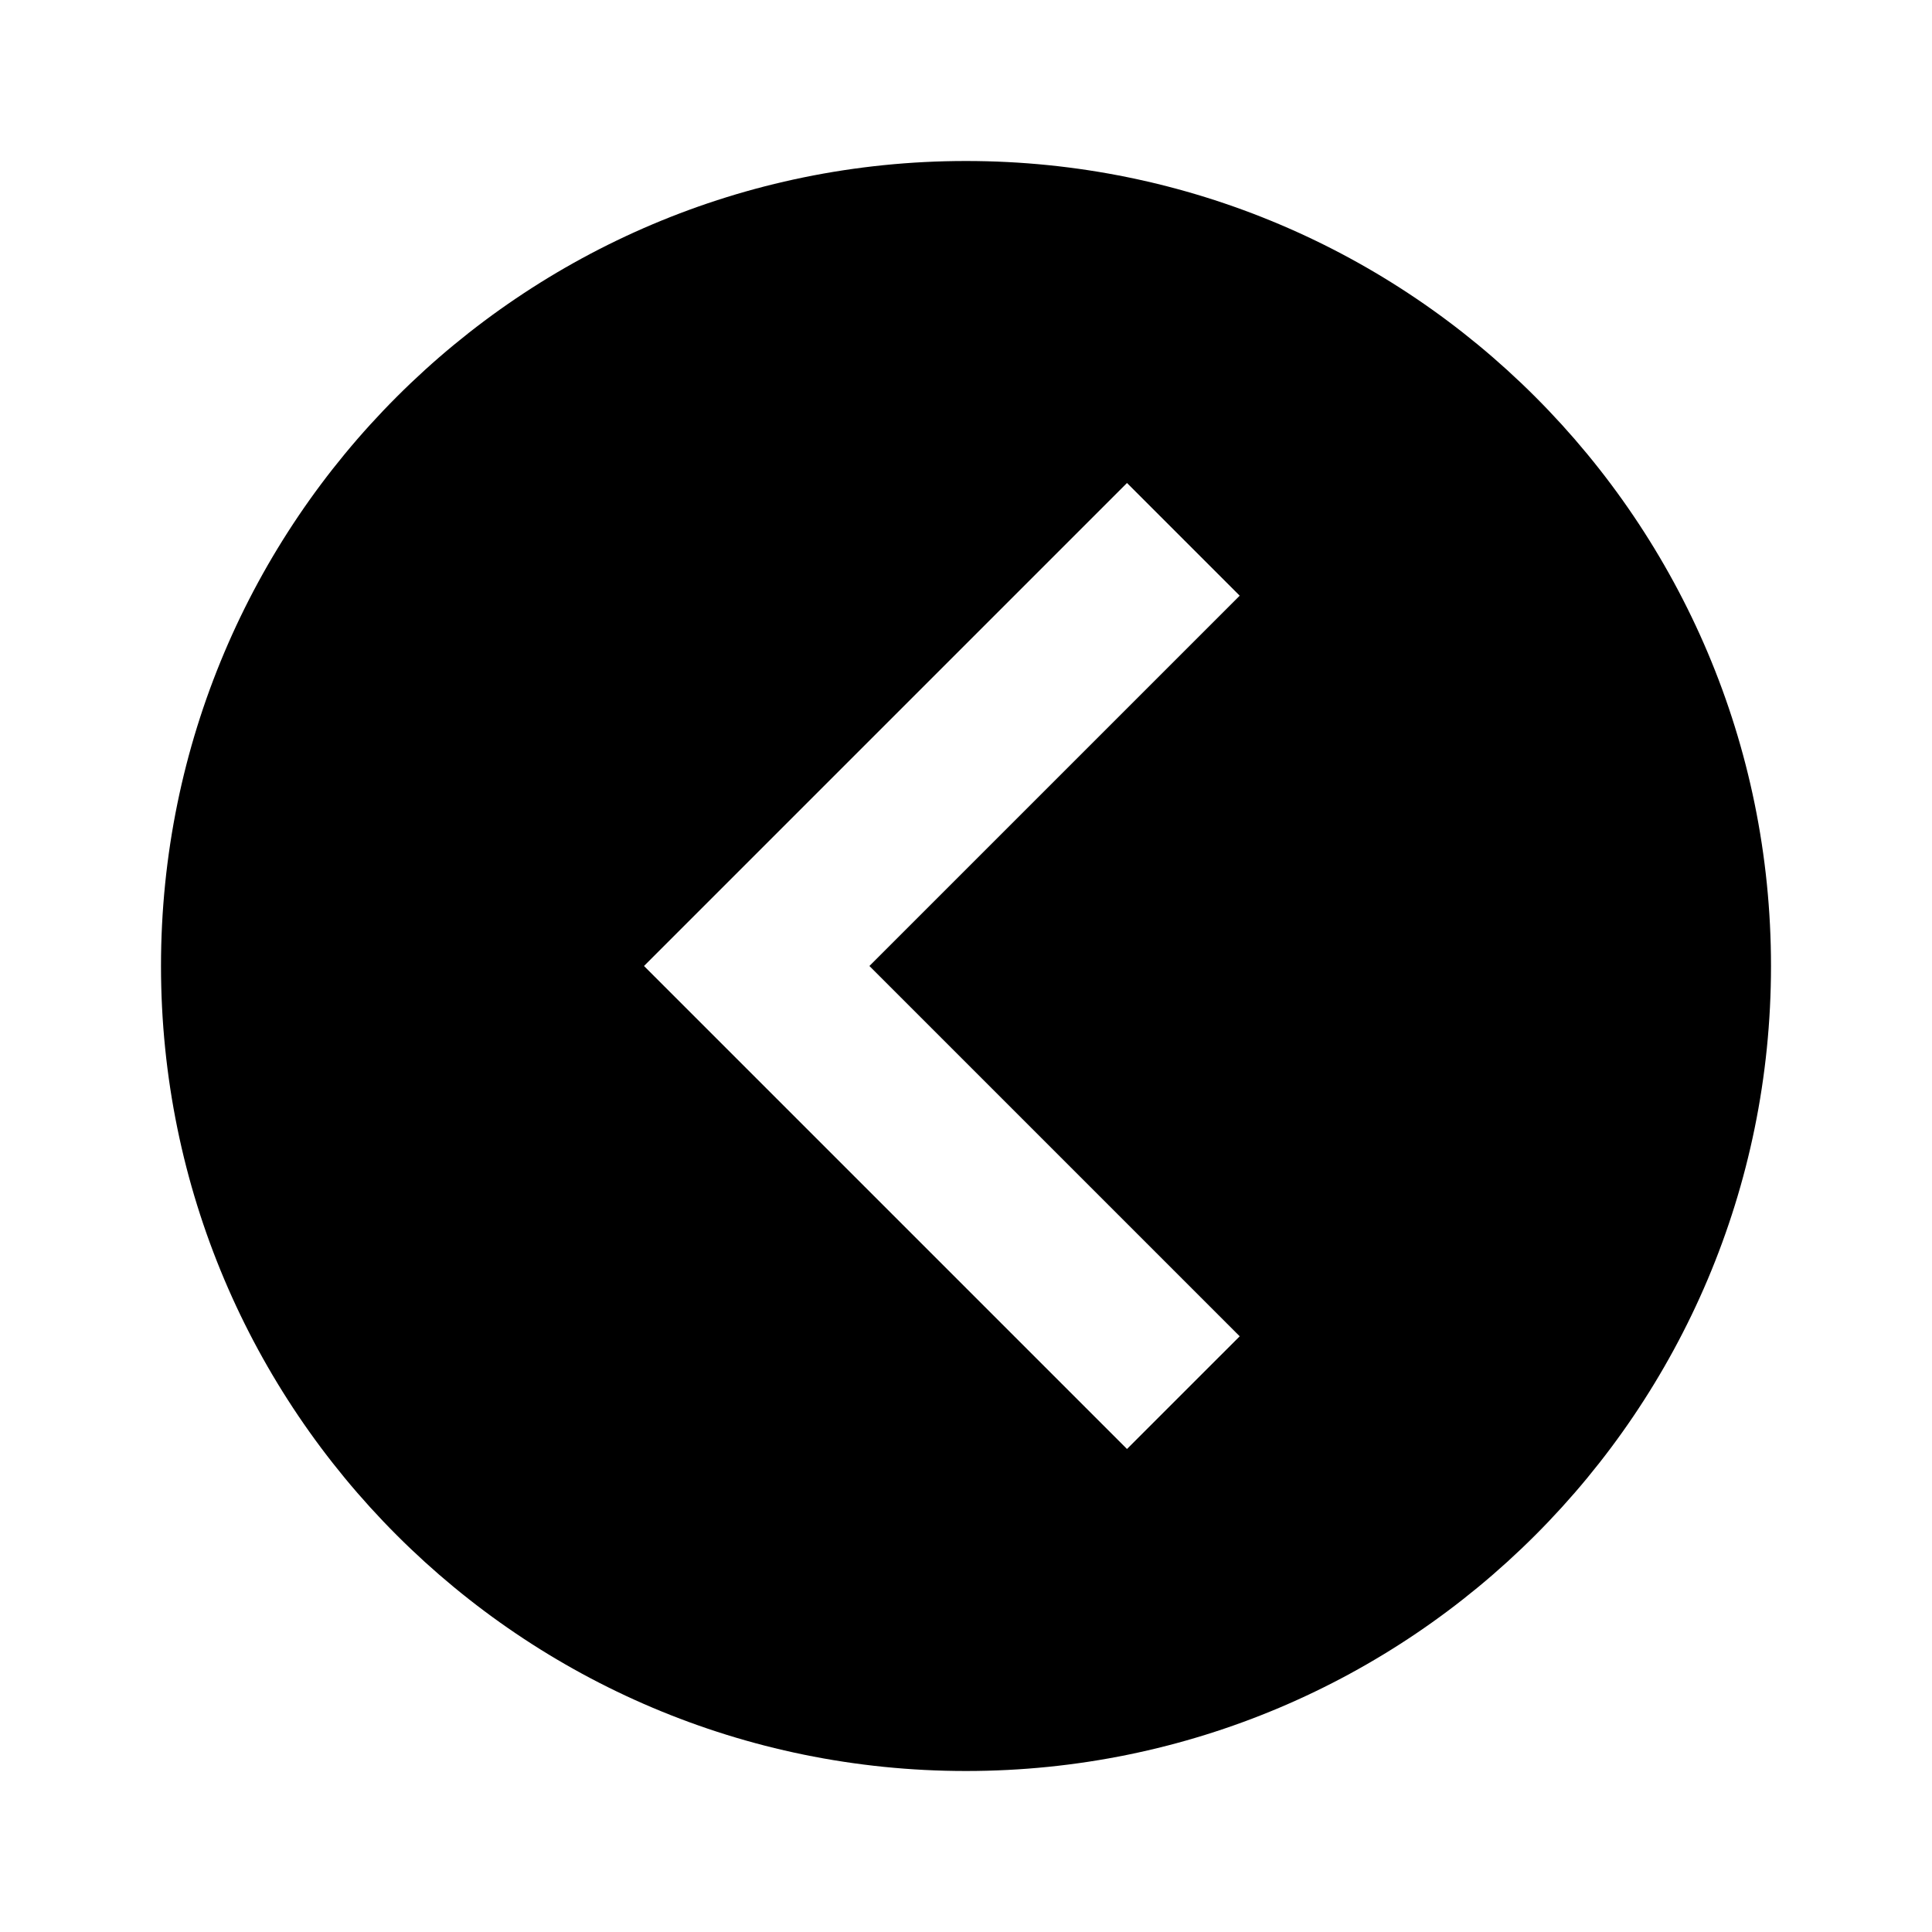
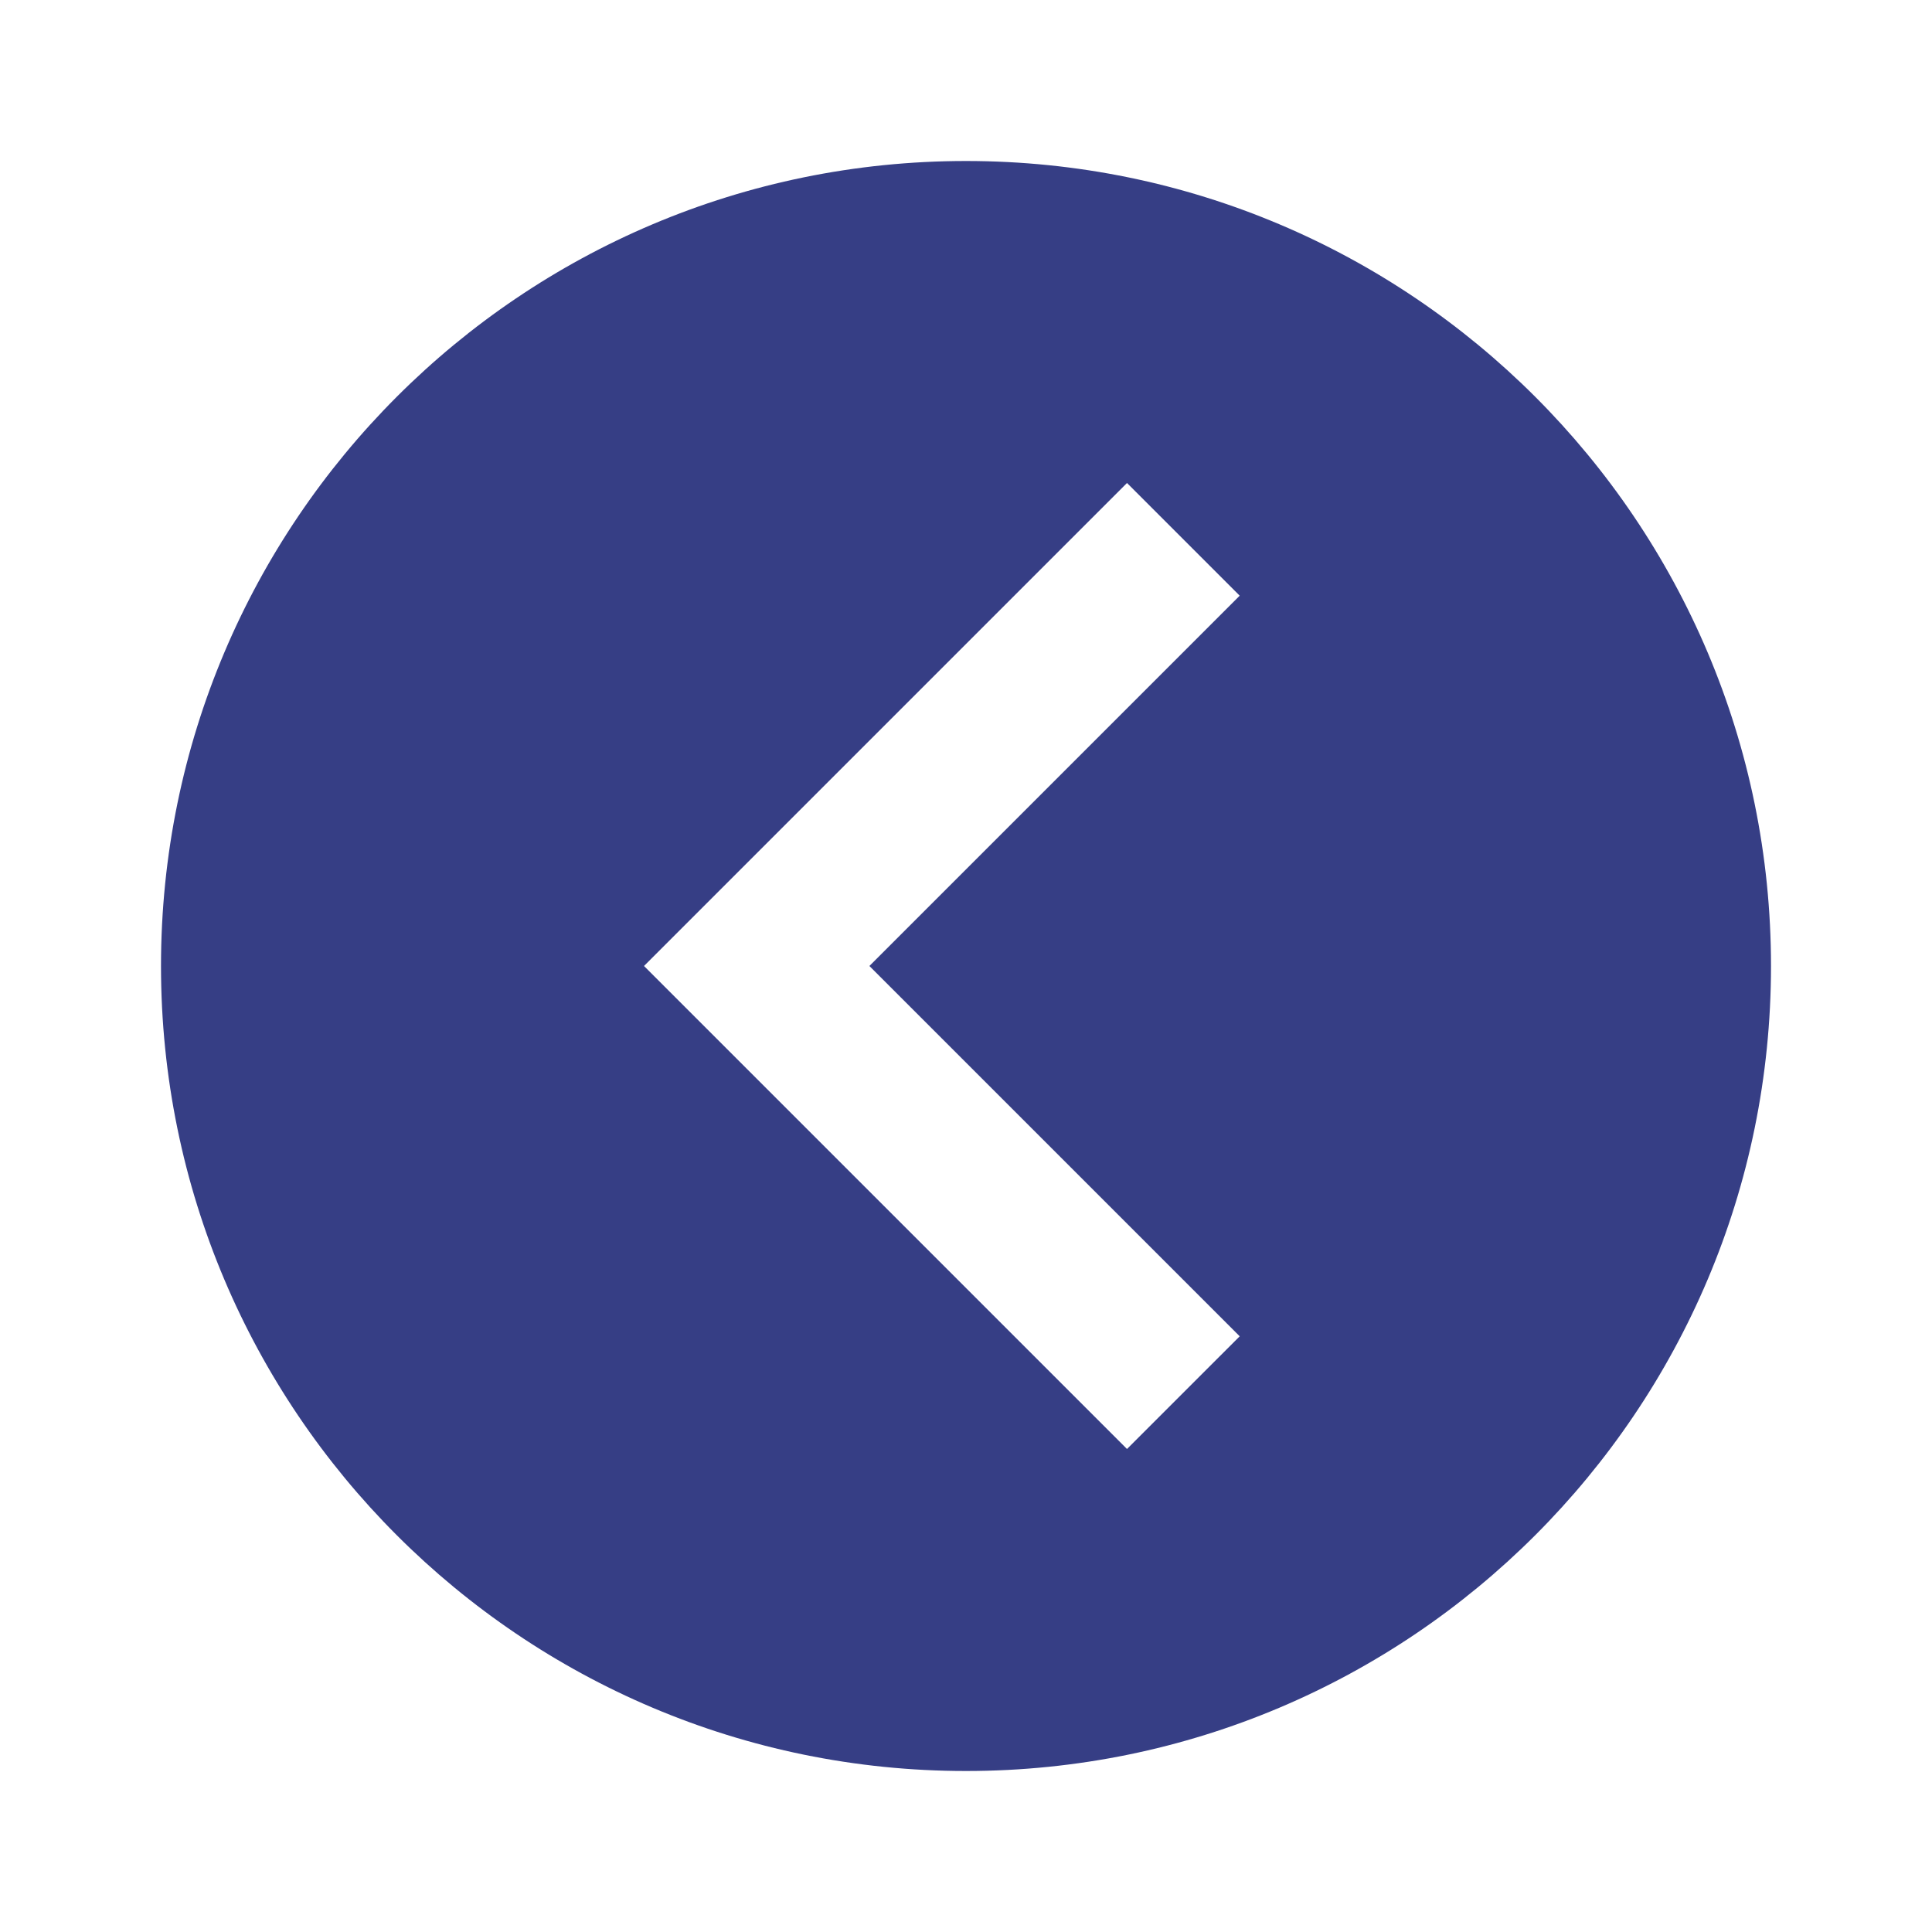
<svg xmlns="http://www.w3.org/2000/svg" width="24" height="24" viewBox="0 0 24 24">
-   <path d="M22,12A10,10 0 0,1 12,22A10,10 0 0,1 2,12A10,10 0 0,1 12,2A10,10 0 0,1 22,12M15.4,16.6L10.8,12L15.4,7.4L14,6L8,12L14,18L15.4,16.6Z" />
+   <path fill="#363e85" d="M22,12A10,10 0 0,1 12,22A10,10 0 0,1 2,12A10,10 0 0,1 12,2A10,10 0 0,1 22,12M15.4,16.6L10.8,12L15.4,7.4L14,6L8,12L14,18L15.4,16.6Z" />
</svg>
